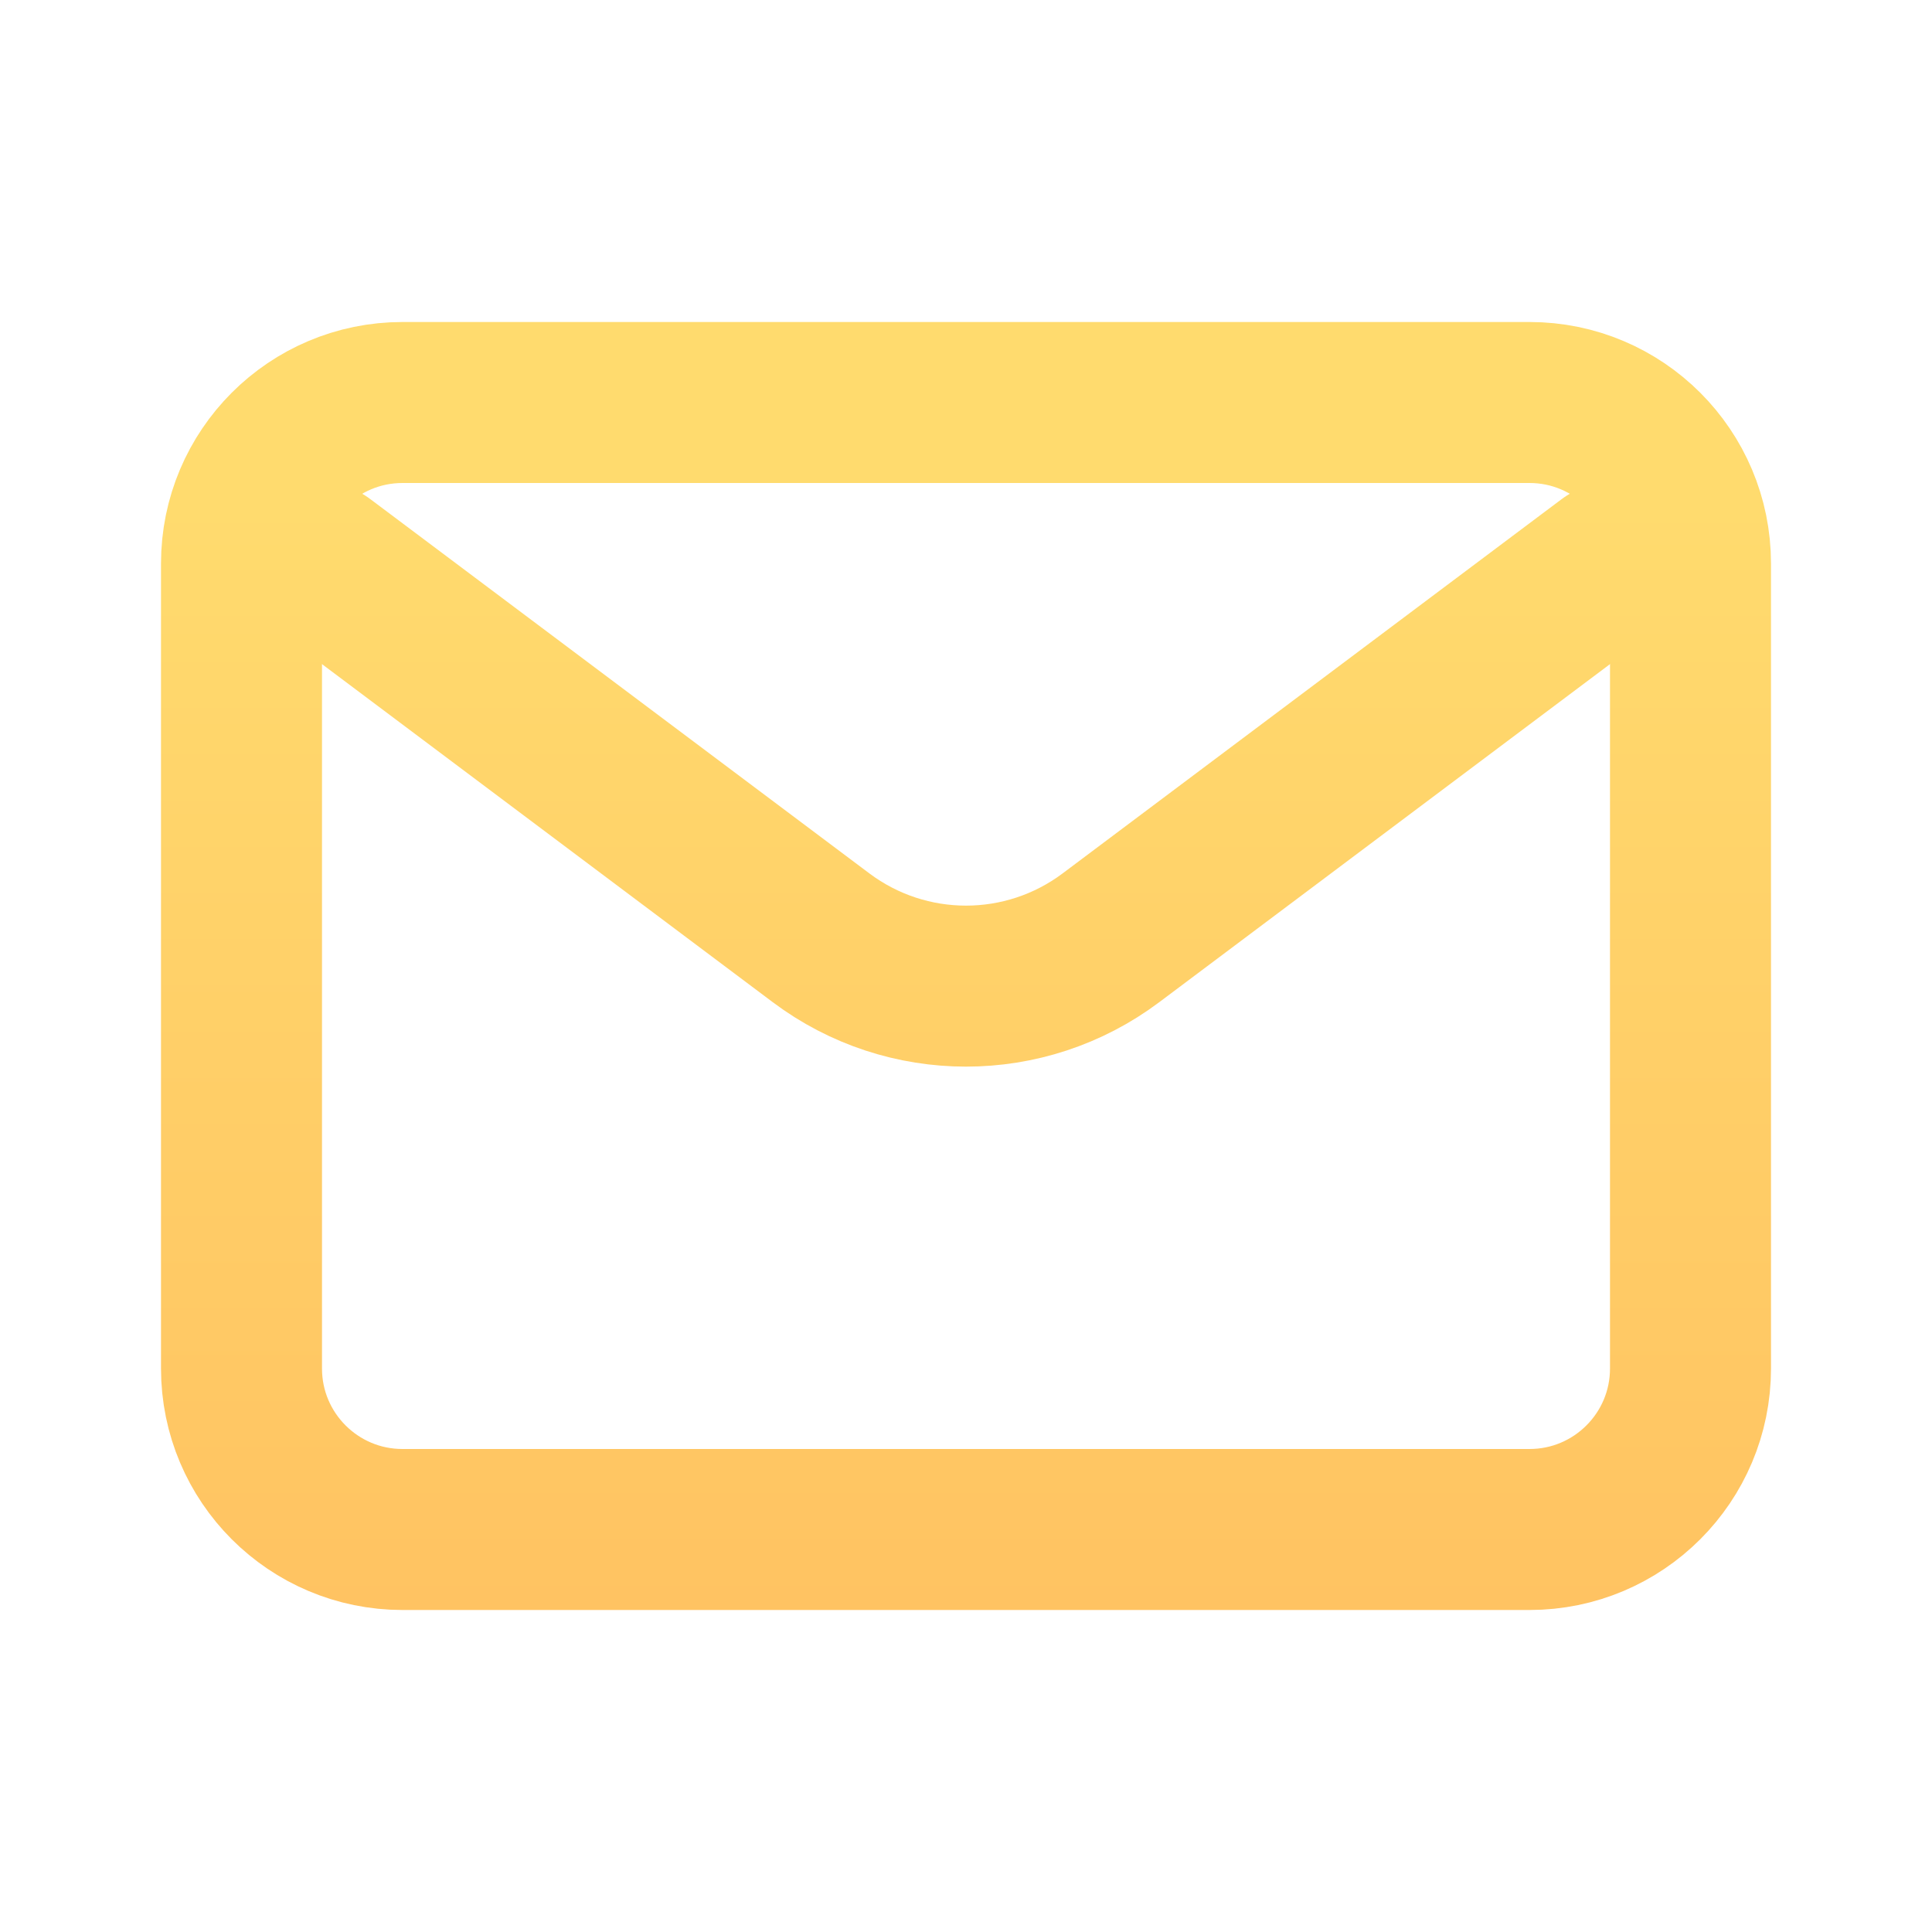
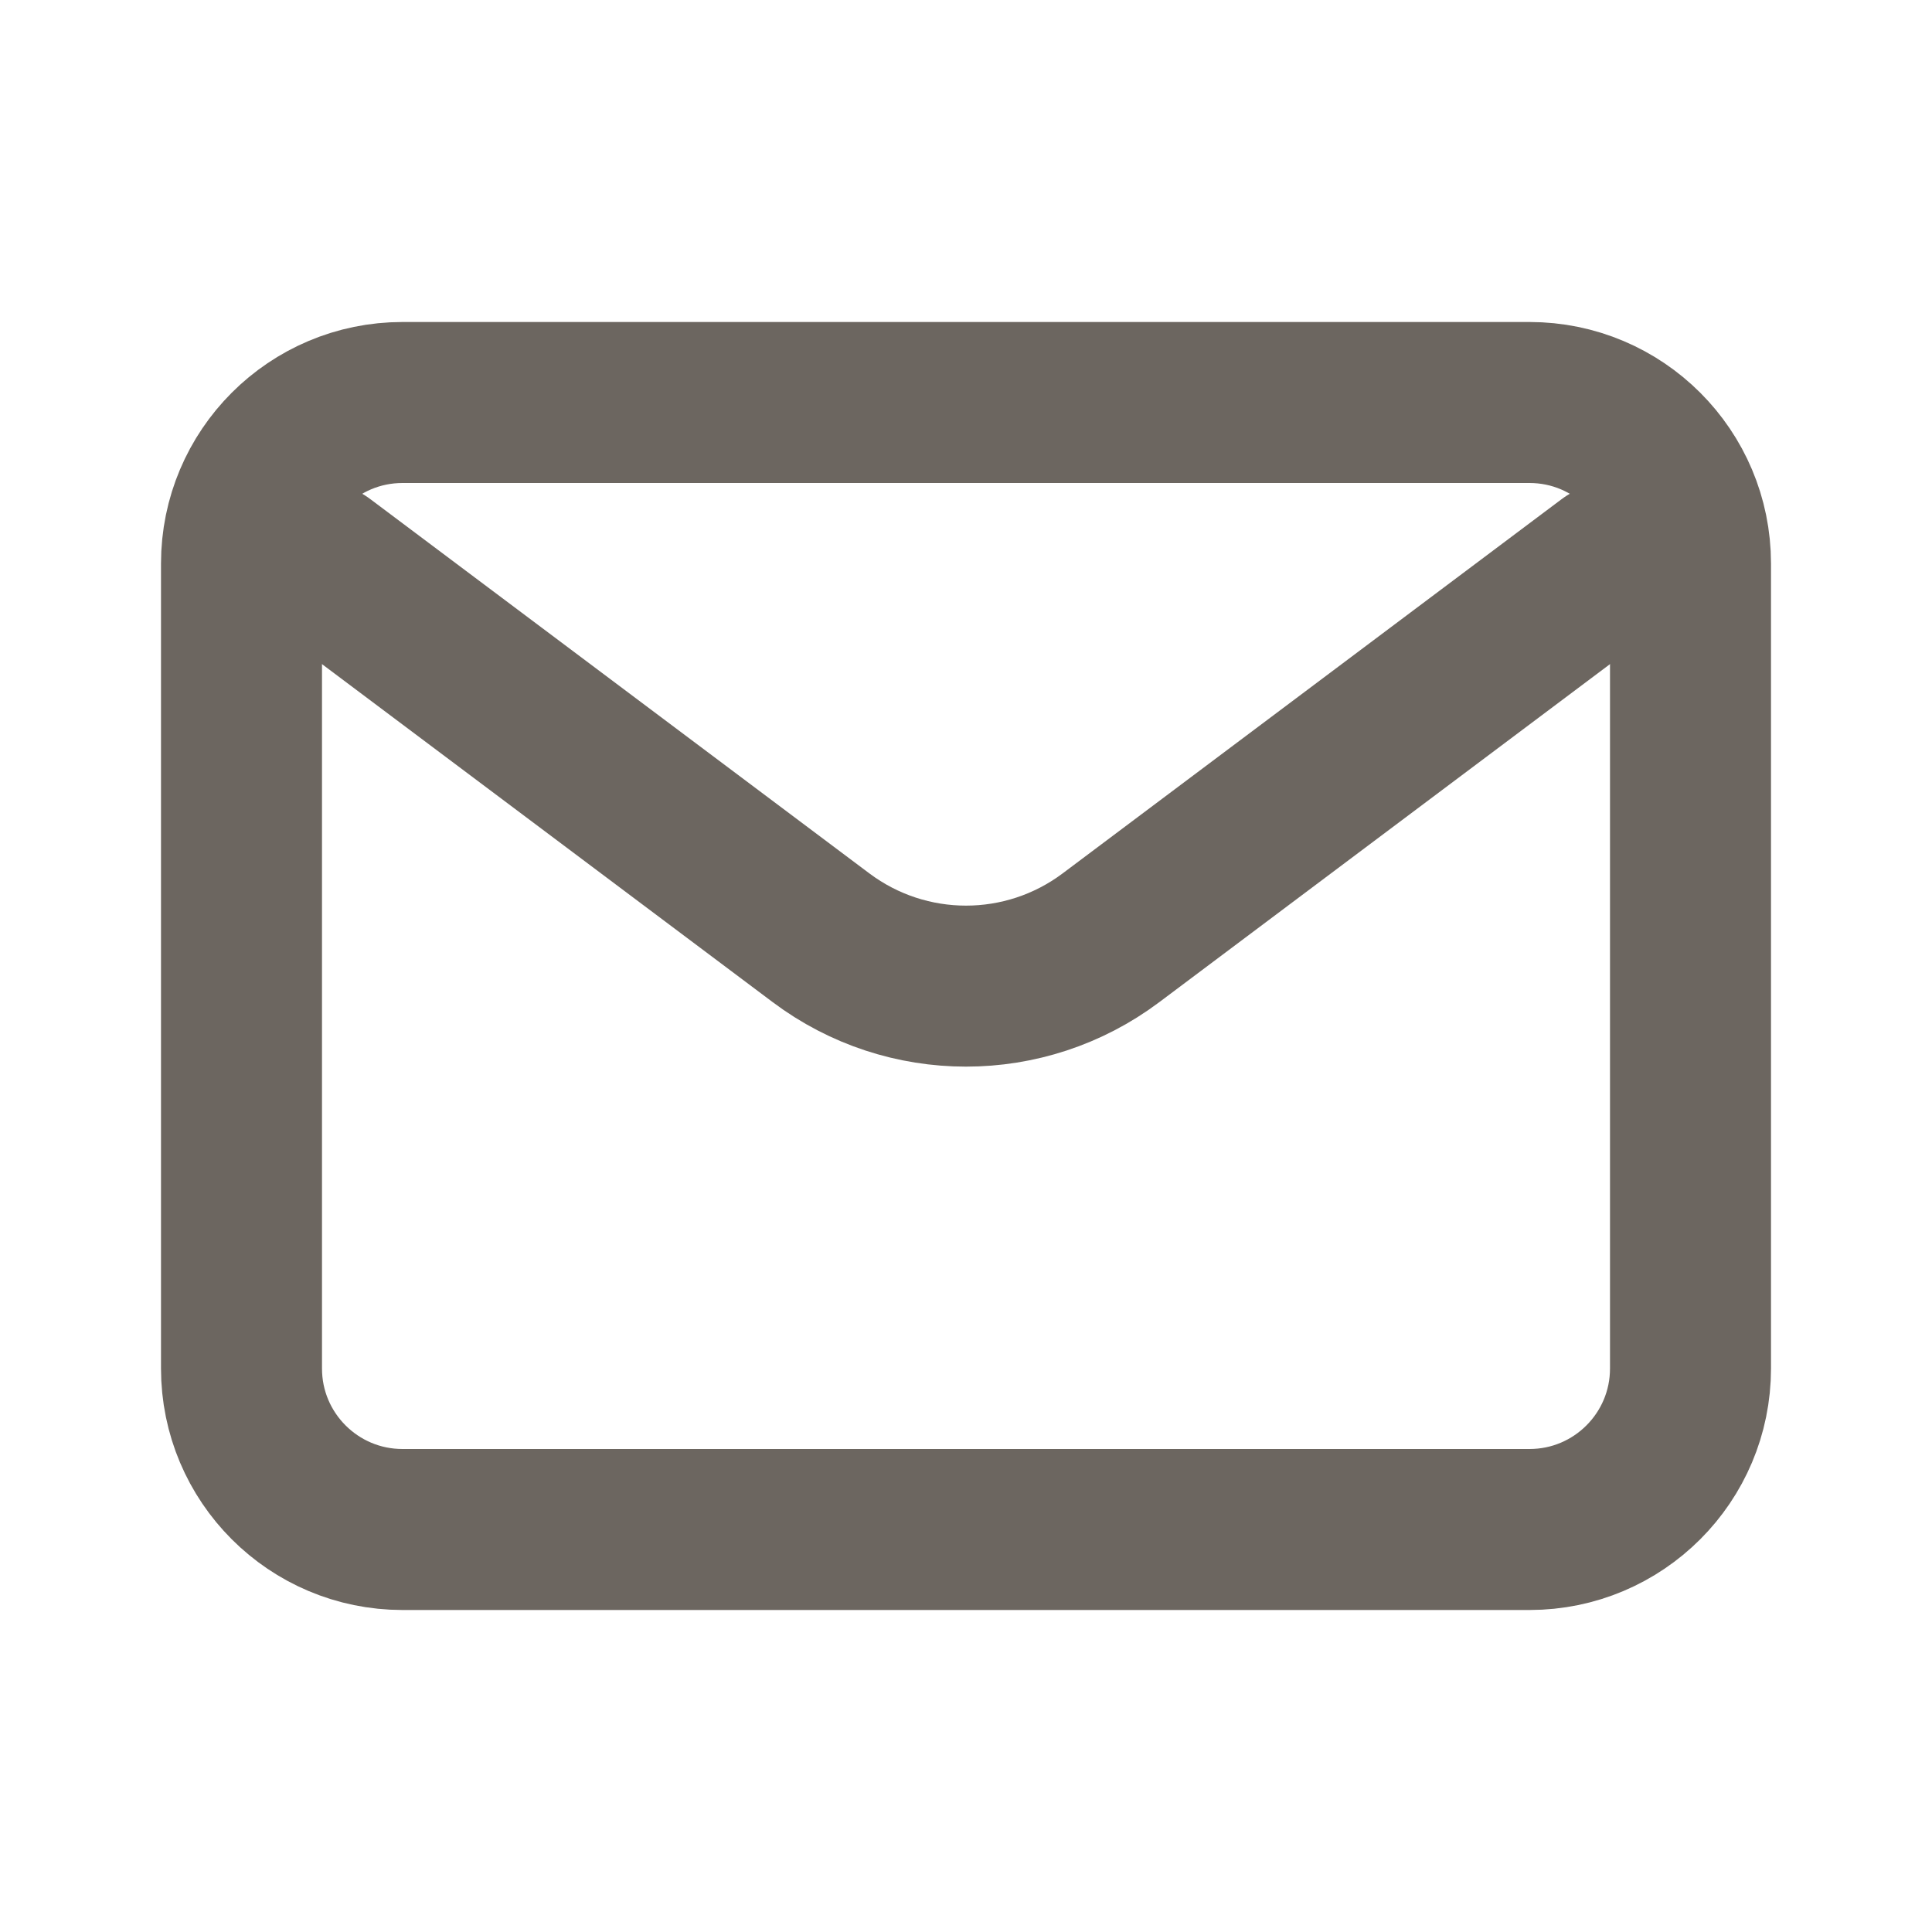
<svg xmlns="http://www.w3.org/2000/svg" width="800px" height="800px" viewBox="0 0 24 24" fill="none">
  <defs>
    <linearGradient id="paint0_linear" x1="12" y1="0" x2="12" y2="24" gradientUnits="userSpaceOnUse">
-       <stop offset="0.259" stop-color="#FFDB6E" />
-       <stop offset="1" stop-color="#FFBC5E" />
+       <stop offset="0.259" stop-color="#6c6660" />
+       <stop offset="1" stop-color="#6c6660" />
    </linearGradient>
  </defs>
  <path d="M4 7L10.2 11.65C11.267 12.45 12.733 12.45 13.8 11.65L20 7" stroke="url(#paint0_linear)" stroke-width="2" stroke-linecap="round" stroke-linejoin="round" />
  <rect x="3" y="5" width="18" height="14" rx="2" stroke="url(#paint0_linear)" stroke-width="2" stroke-linecap="round" />
</svg>
